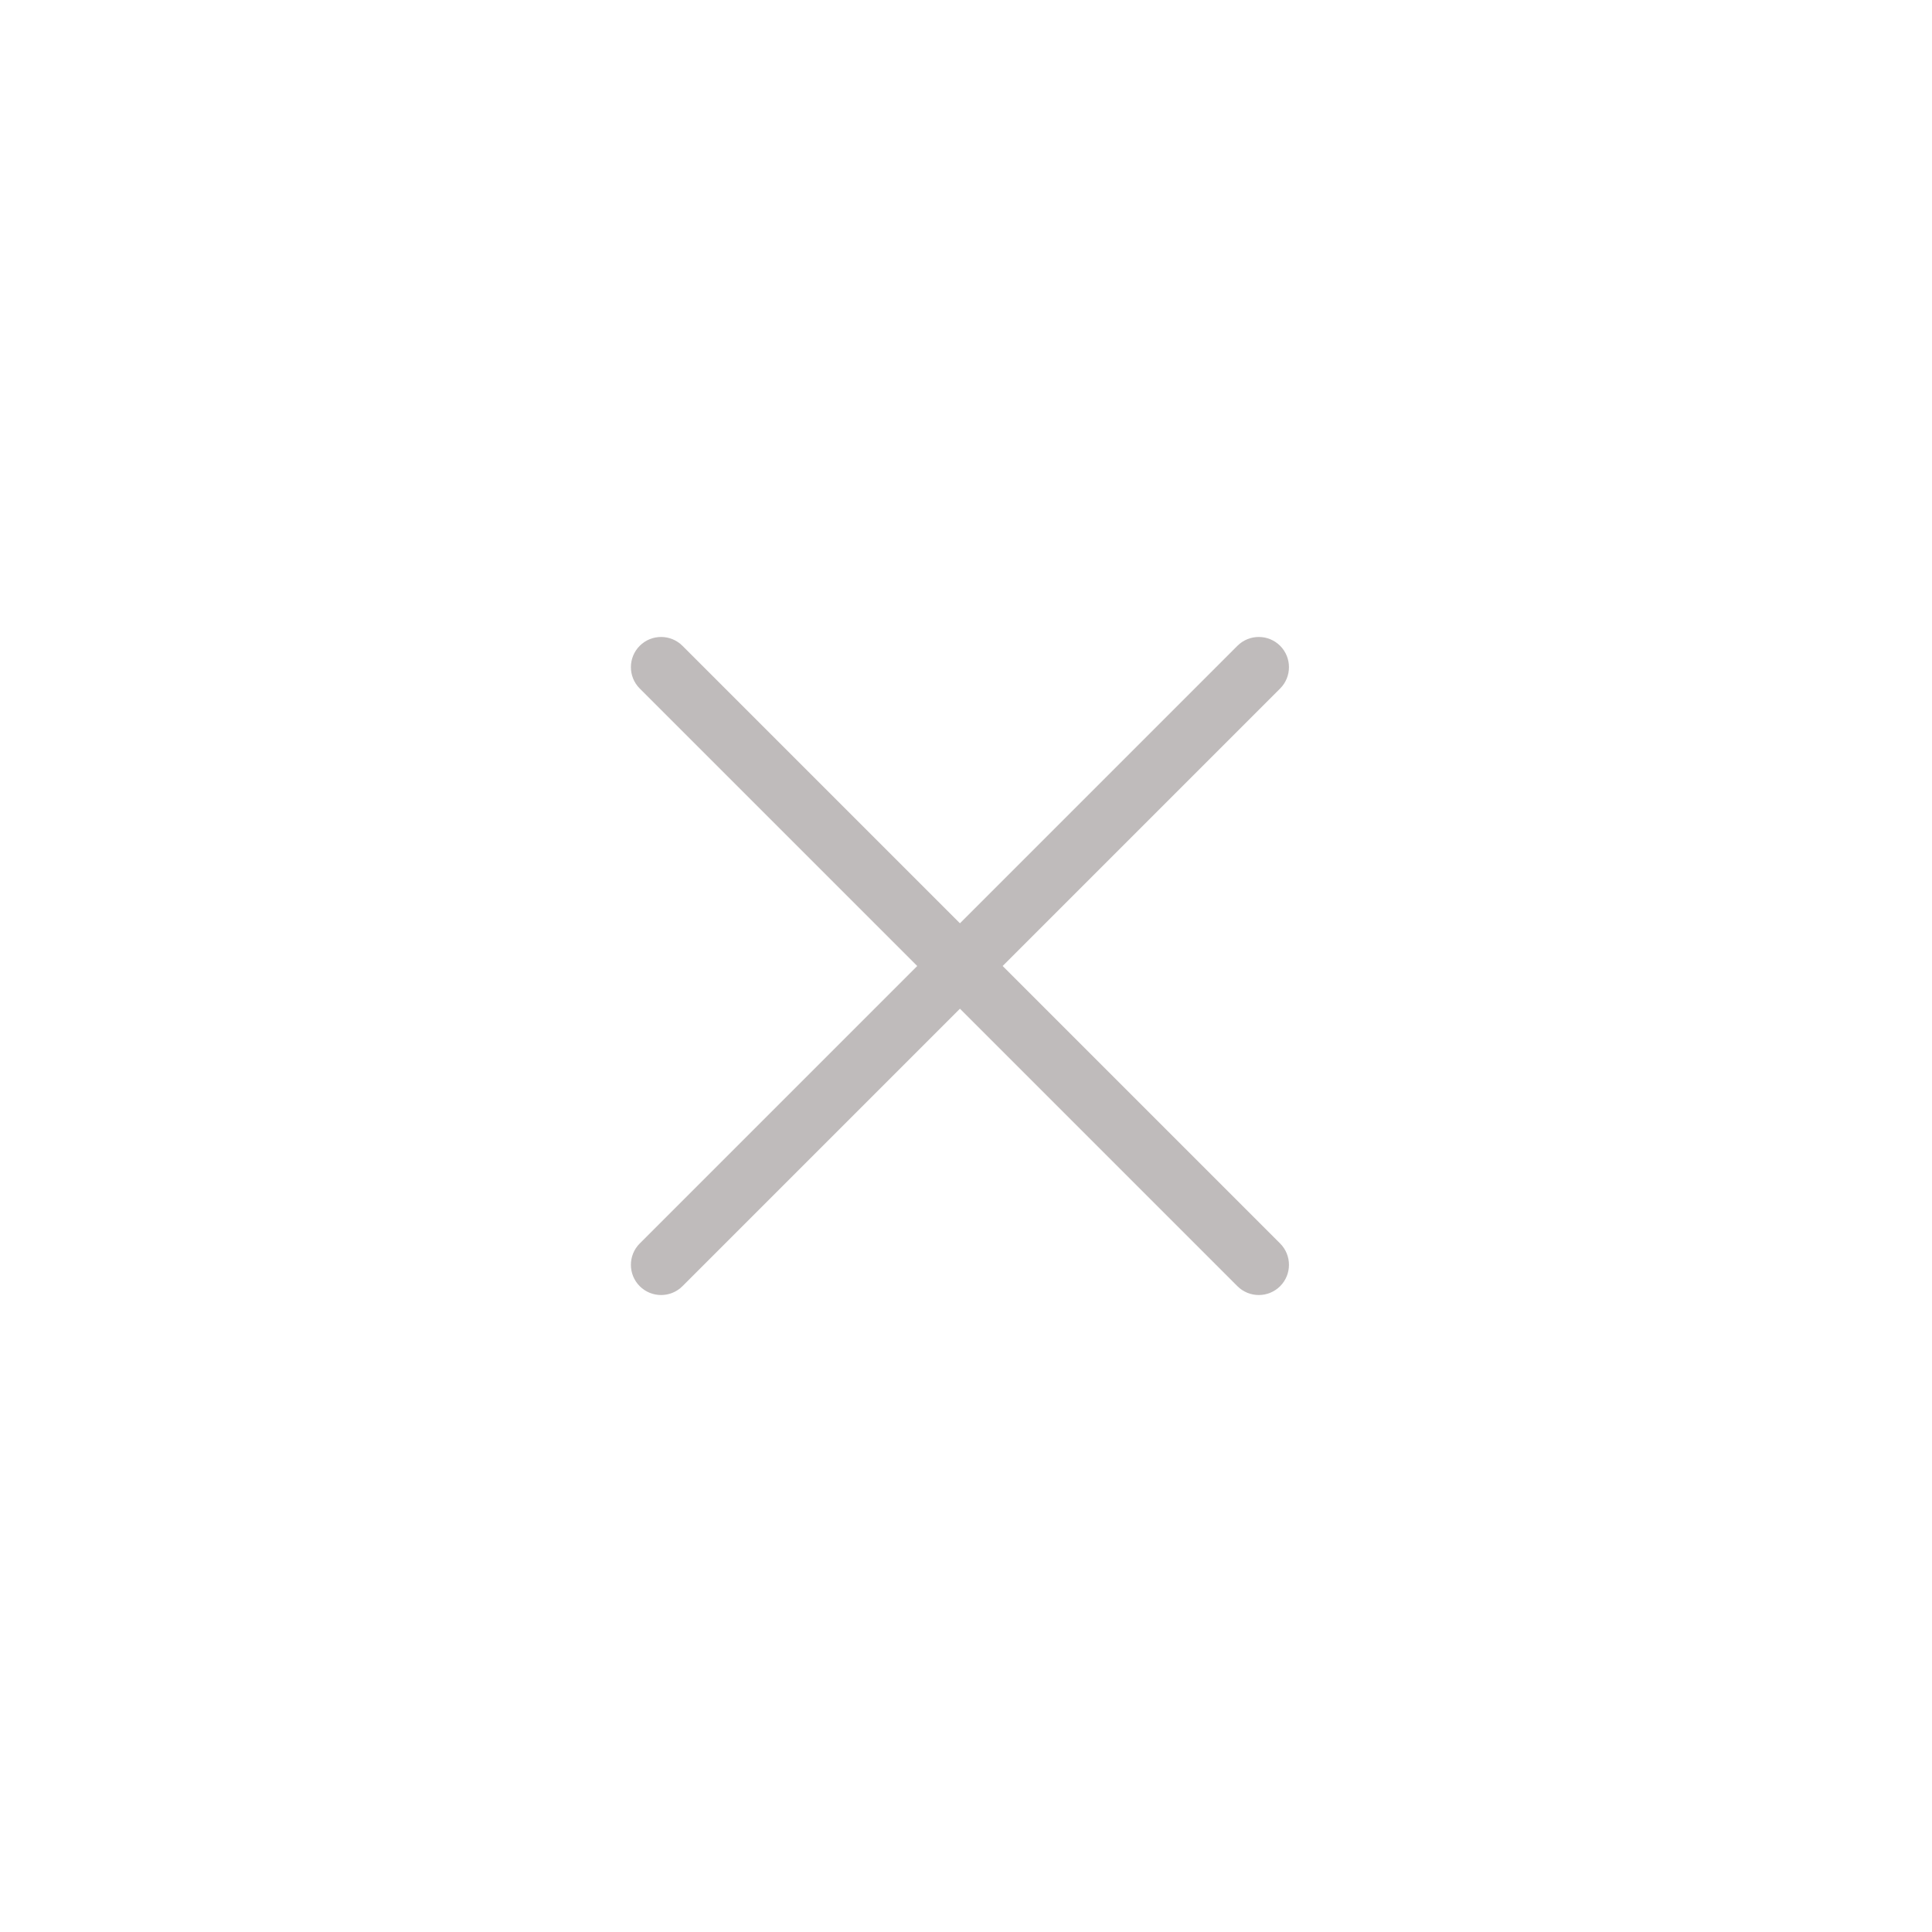
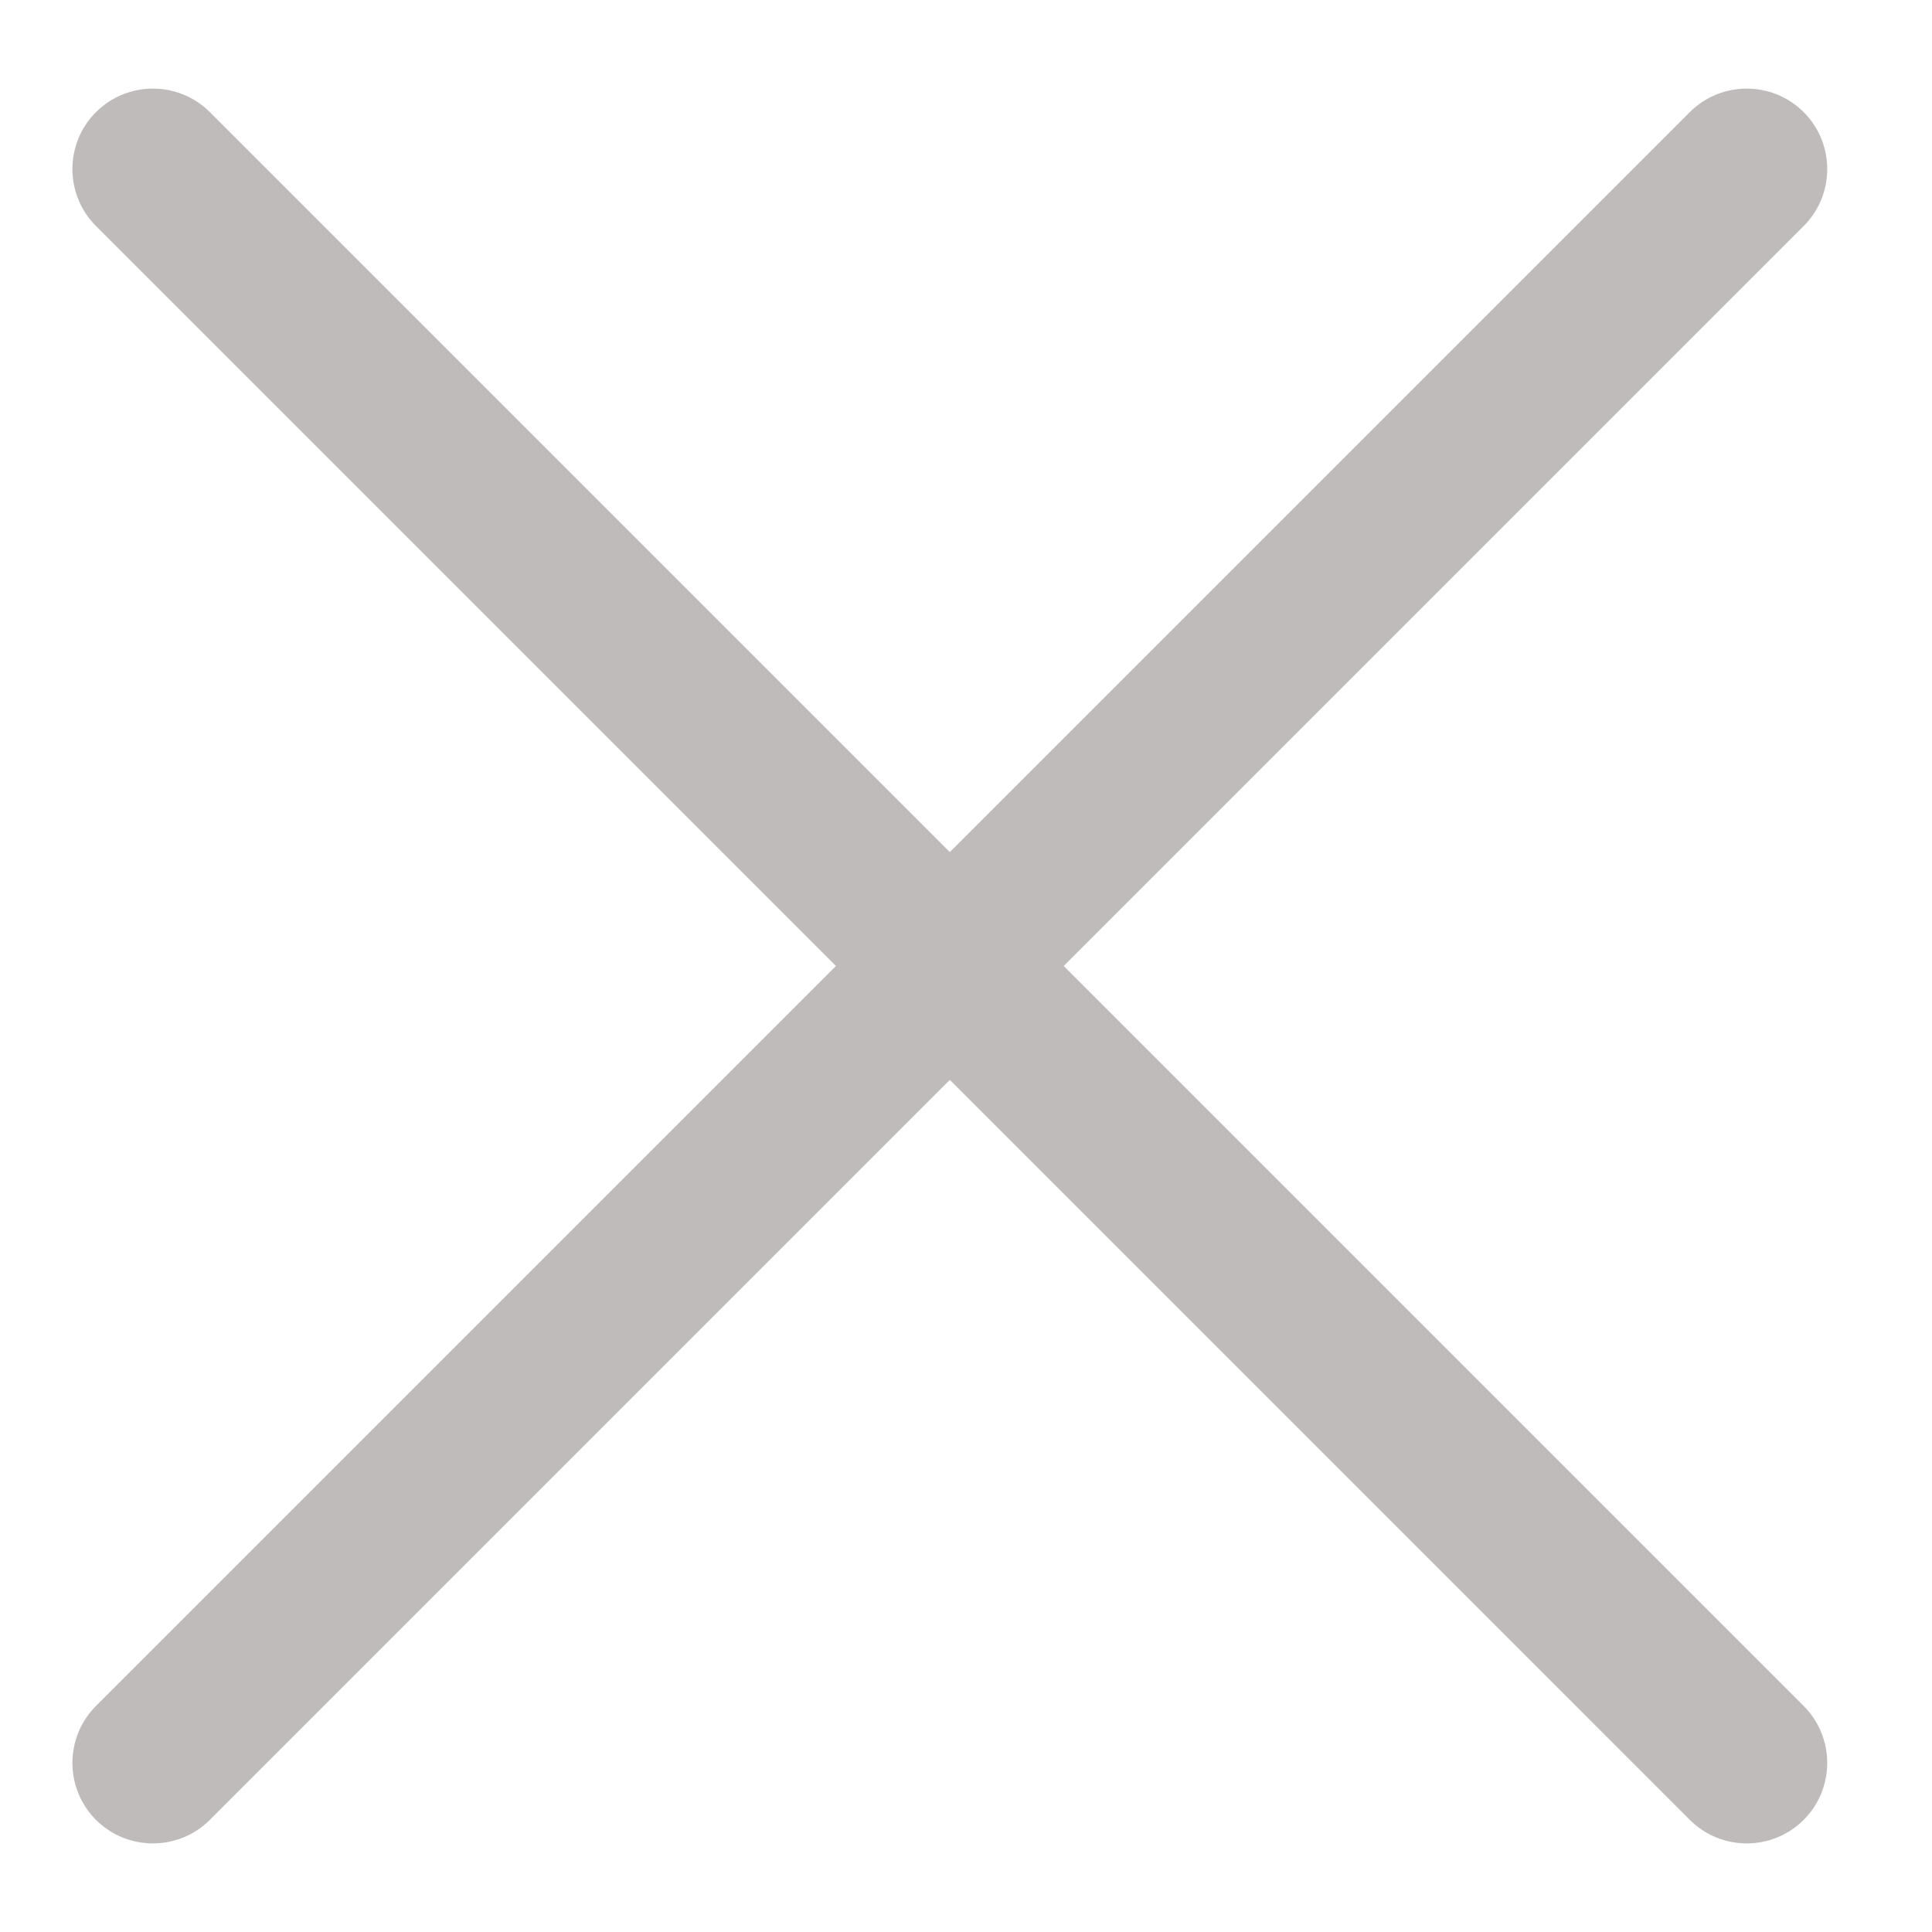
- <svg xmlns="http://www.w3.org/2000/svg" width="53" height="53" viewBox="0 0 64 64" fill="none">
+ <svg xmlns="http://www.w3.org/2000/svg" width="30" height="30" viewBox="20 20 24 24" fill="none">
  <path d="M22.607 21.393C22.216 21.003 21.583 21.003 21.192 21.393C20.802 21.784 20.802 22.417 21.192 22.808L22.607 21.393ZM40.991 42.607C41.382 42.997 42.015 42.997 42.406 42.607C42.796 42.216 42.796 41.583 42.406 41.192L40.991 42.607ZM21.192 41.192C20.802 41.583 20.802 42.216 21.192 42.607C21.583 42.997 22.216 42.997 22.607 42.607L21.192 41.192ZM42.406 22.808C42.796 22.417 42.796 21.784 42.406 21.393C42.015 21.003 41.382 21.003 40.991 21.393L42.406 22.808ZM21.192 22.808L40.991 42.607L42.406 41.192L22.607 21.393L21.192 22.808ZM22.607 42.607L42.406 22.808L40.991 21.393L21.192 41.192L22.607 42.607Z" fill="#bfbbbb" />
</svg>
